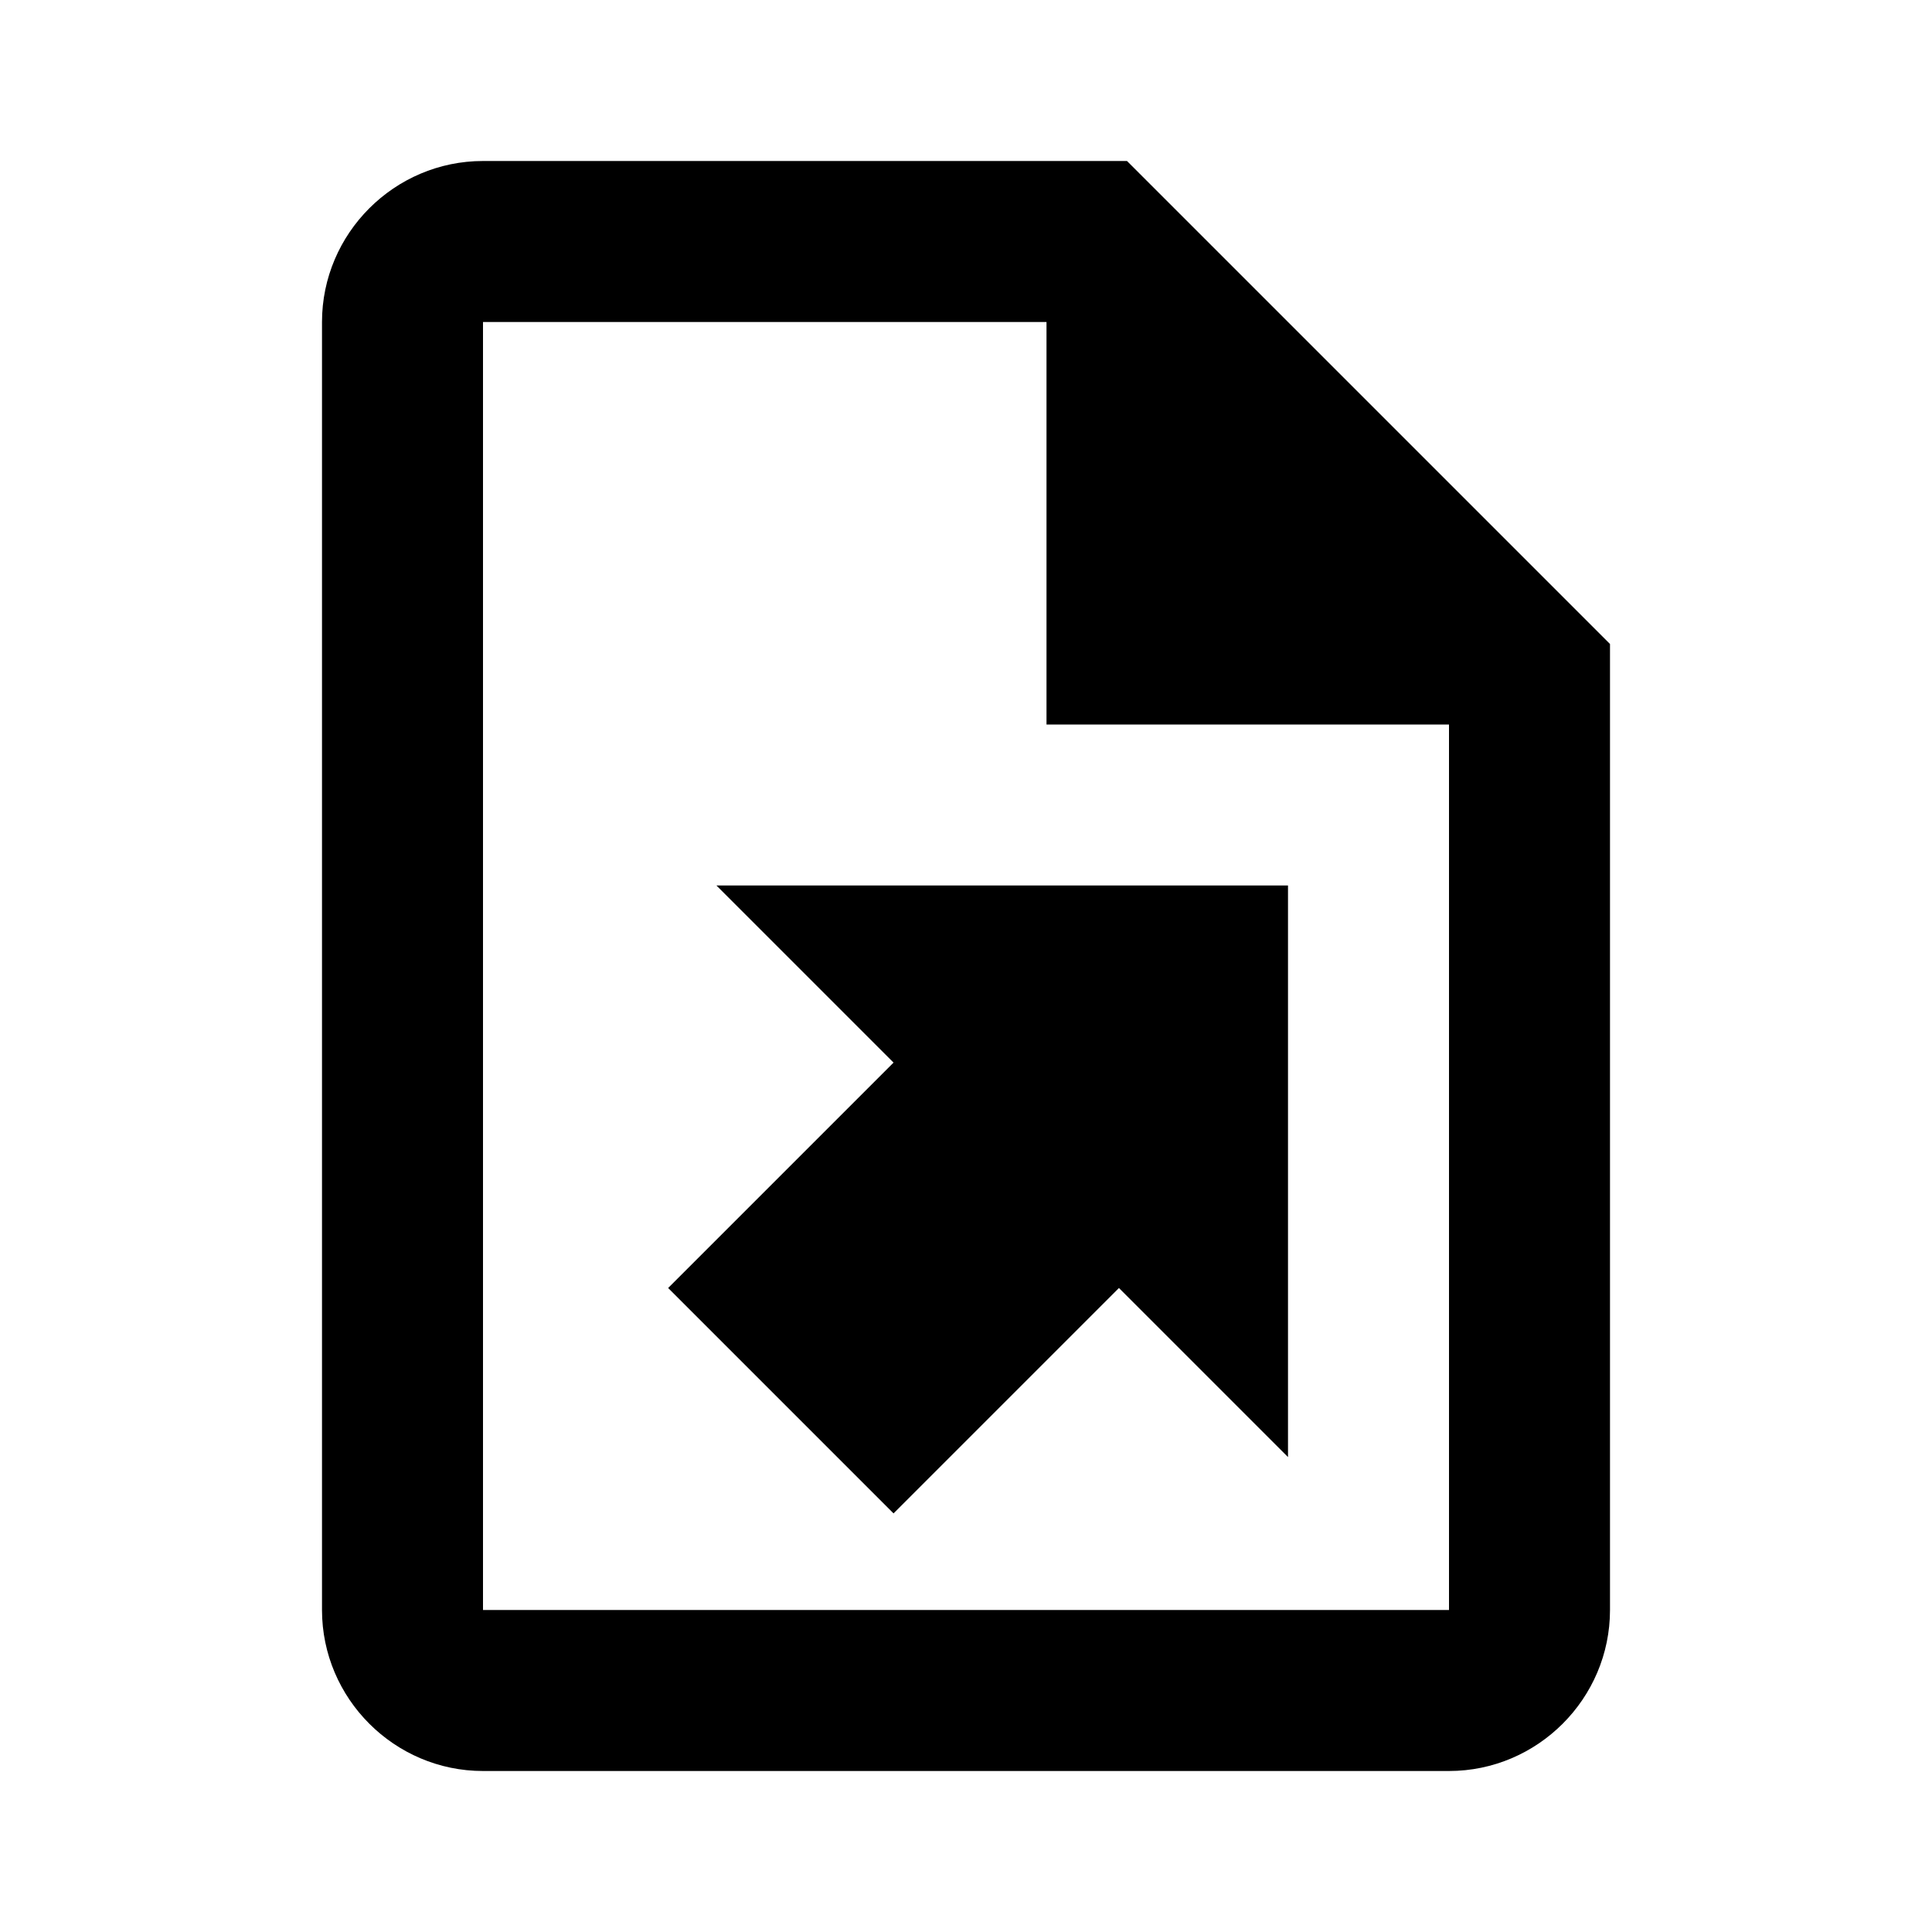
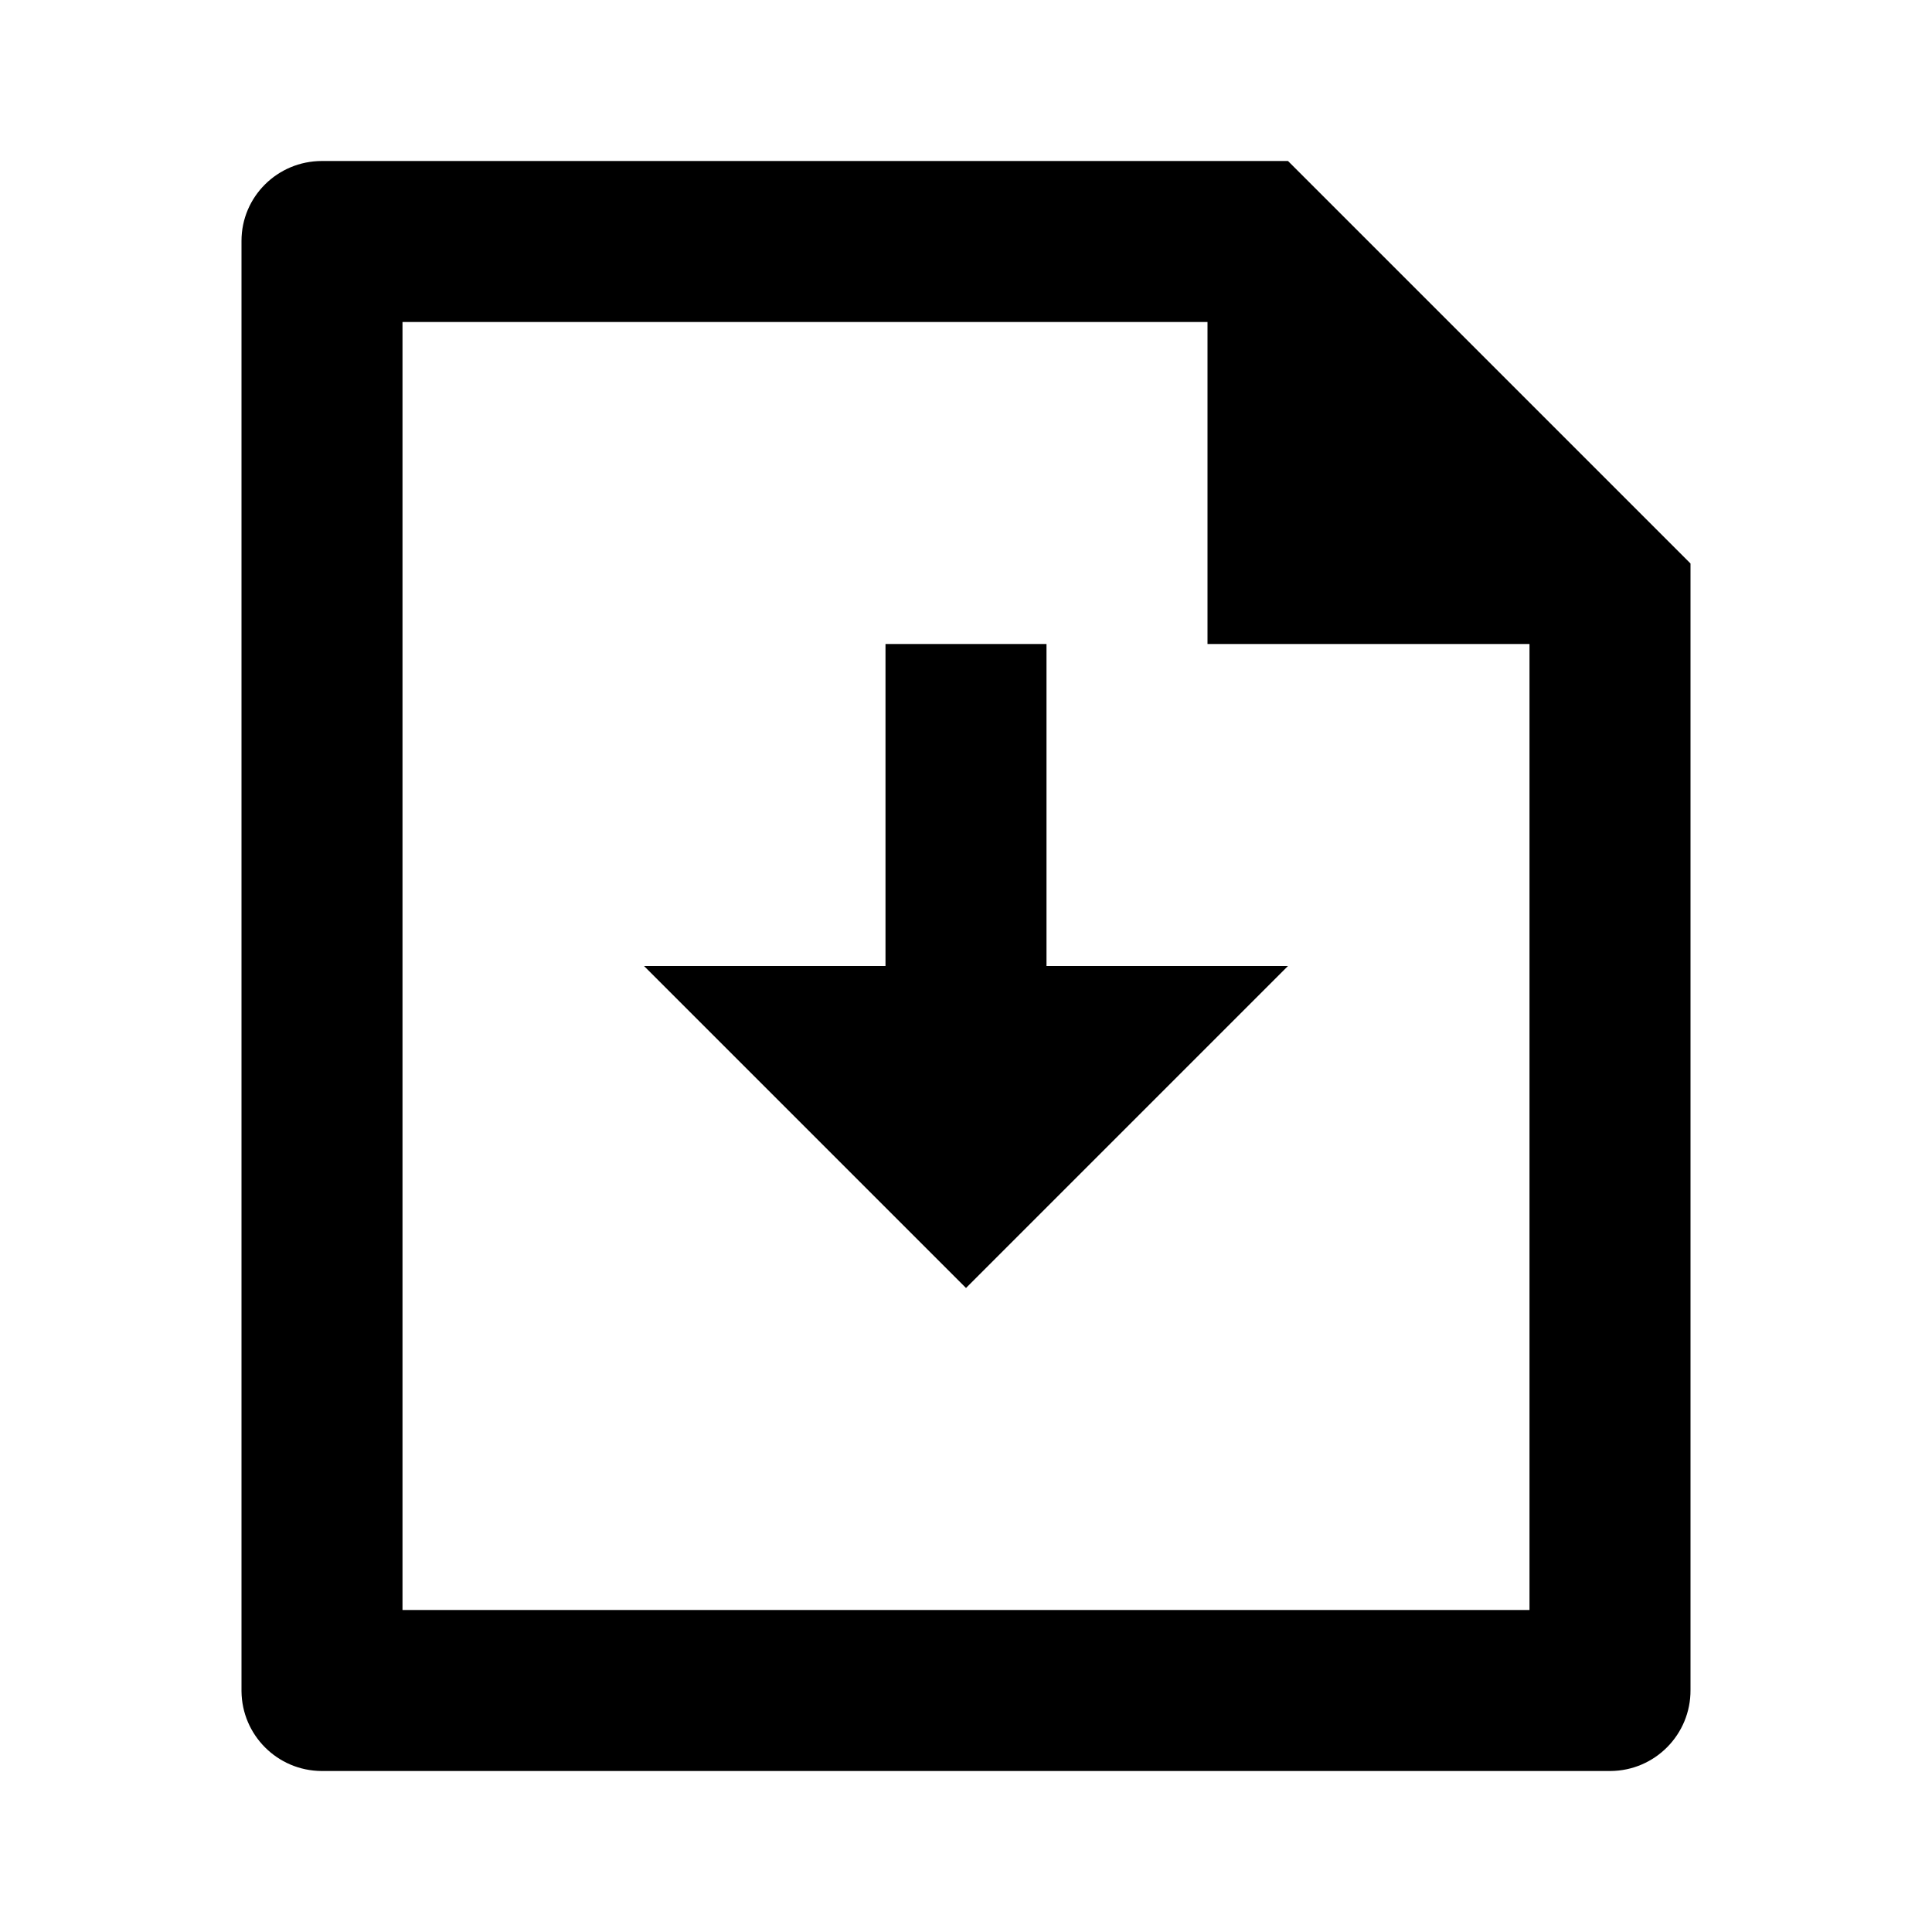
<svg xmlns="http://www.w3.org/2000/svg" width="24" height="24" version="1.1" viewBox="0 0 24 24">
-   <path d="m14 2h-8c-1.1 0-2 0.9-2 2v16c0 1.1 0.9 2 2 2h12c1.1 0 2-0.9 2-2v-12l-6-6zm4 18h-12v-16h7v5h5v11zm-2-9v7.1l-2.1-2.1-2.8 2.8-2.8-2.8 2.8-2.8-2.2-2.2h7.1z" />
+   <path d="M13 12h3l-4 4-4-4h3V8h2v4zm2-8H5v16h14V8h-4V4zM3 2.992C3 2.444 3.447 2 3.999 2H16l5 5v13.993A1 1 0 0 1 20.007 22H3.993A1 1 0 0 1 3 21.008V2.992z" />
</svg>
